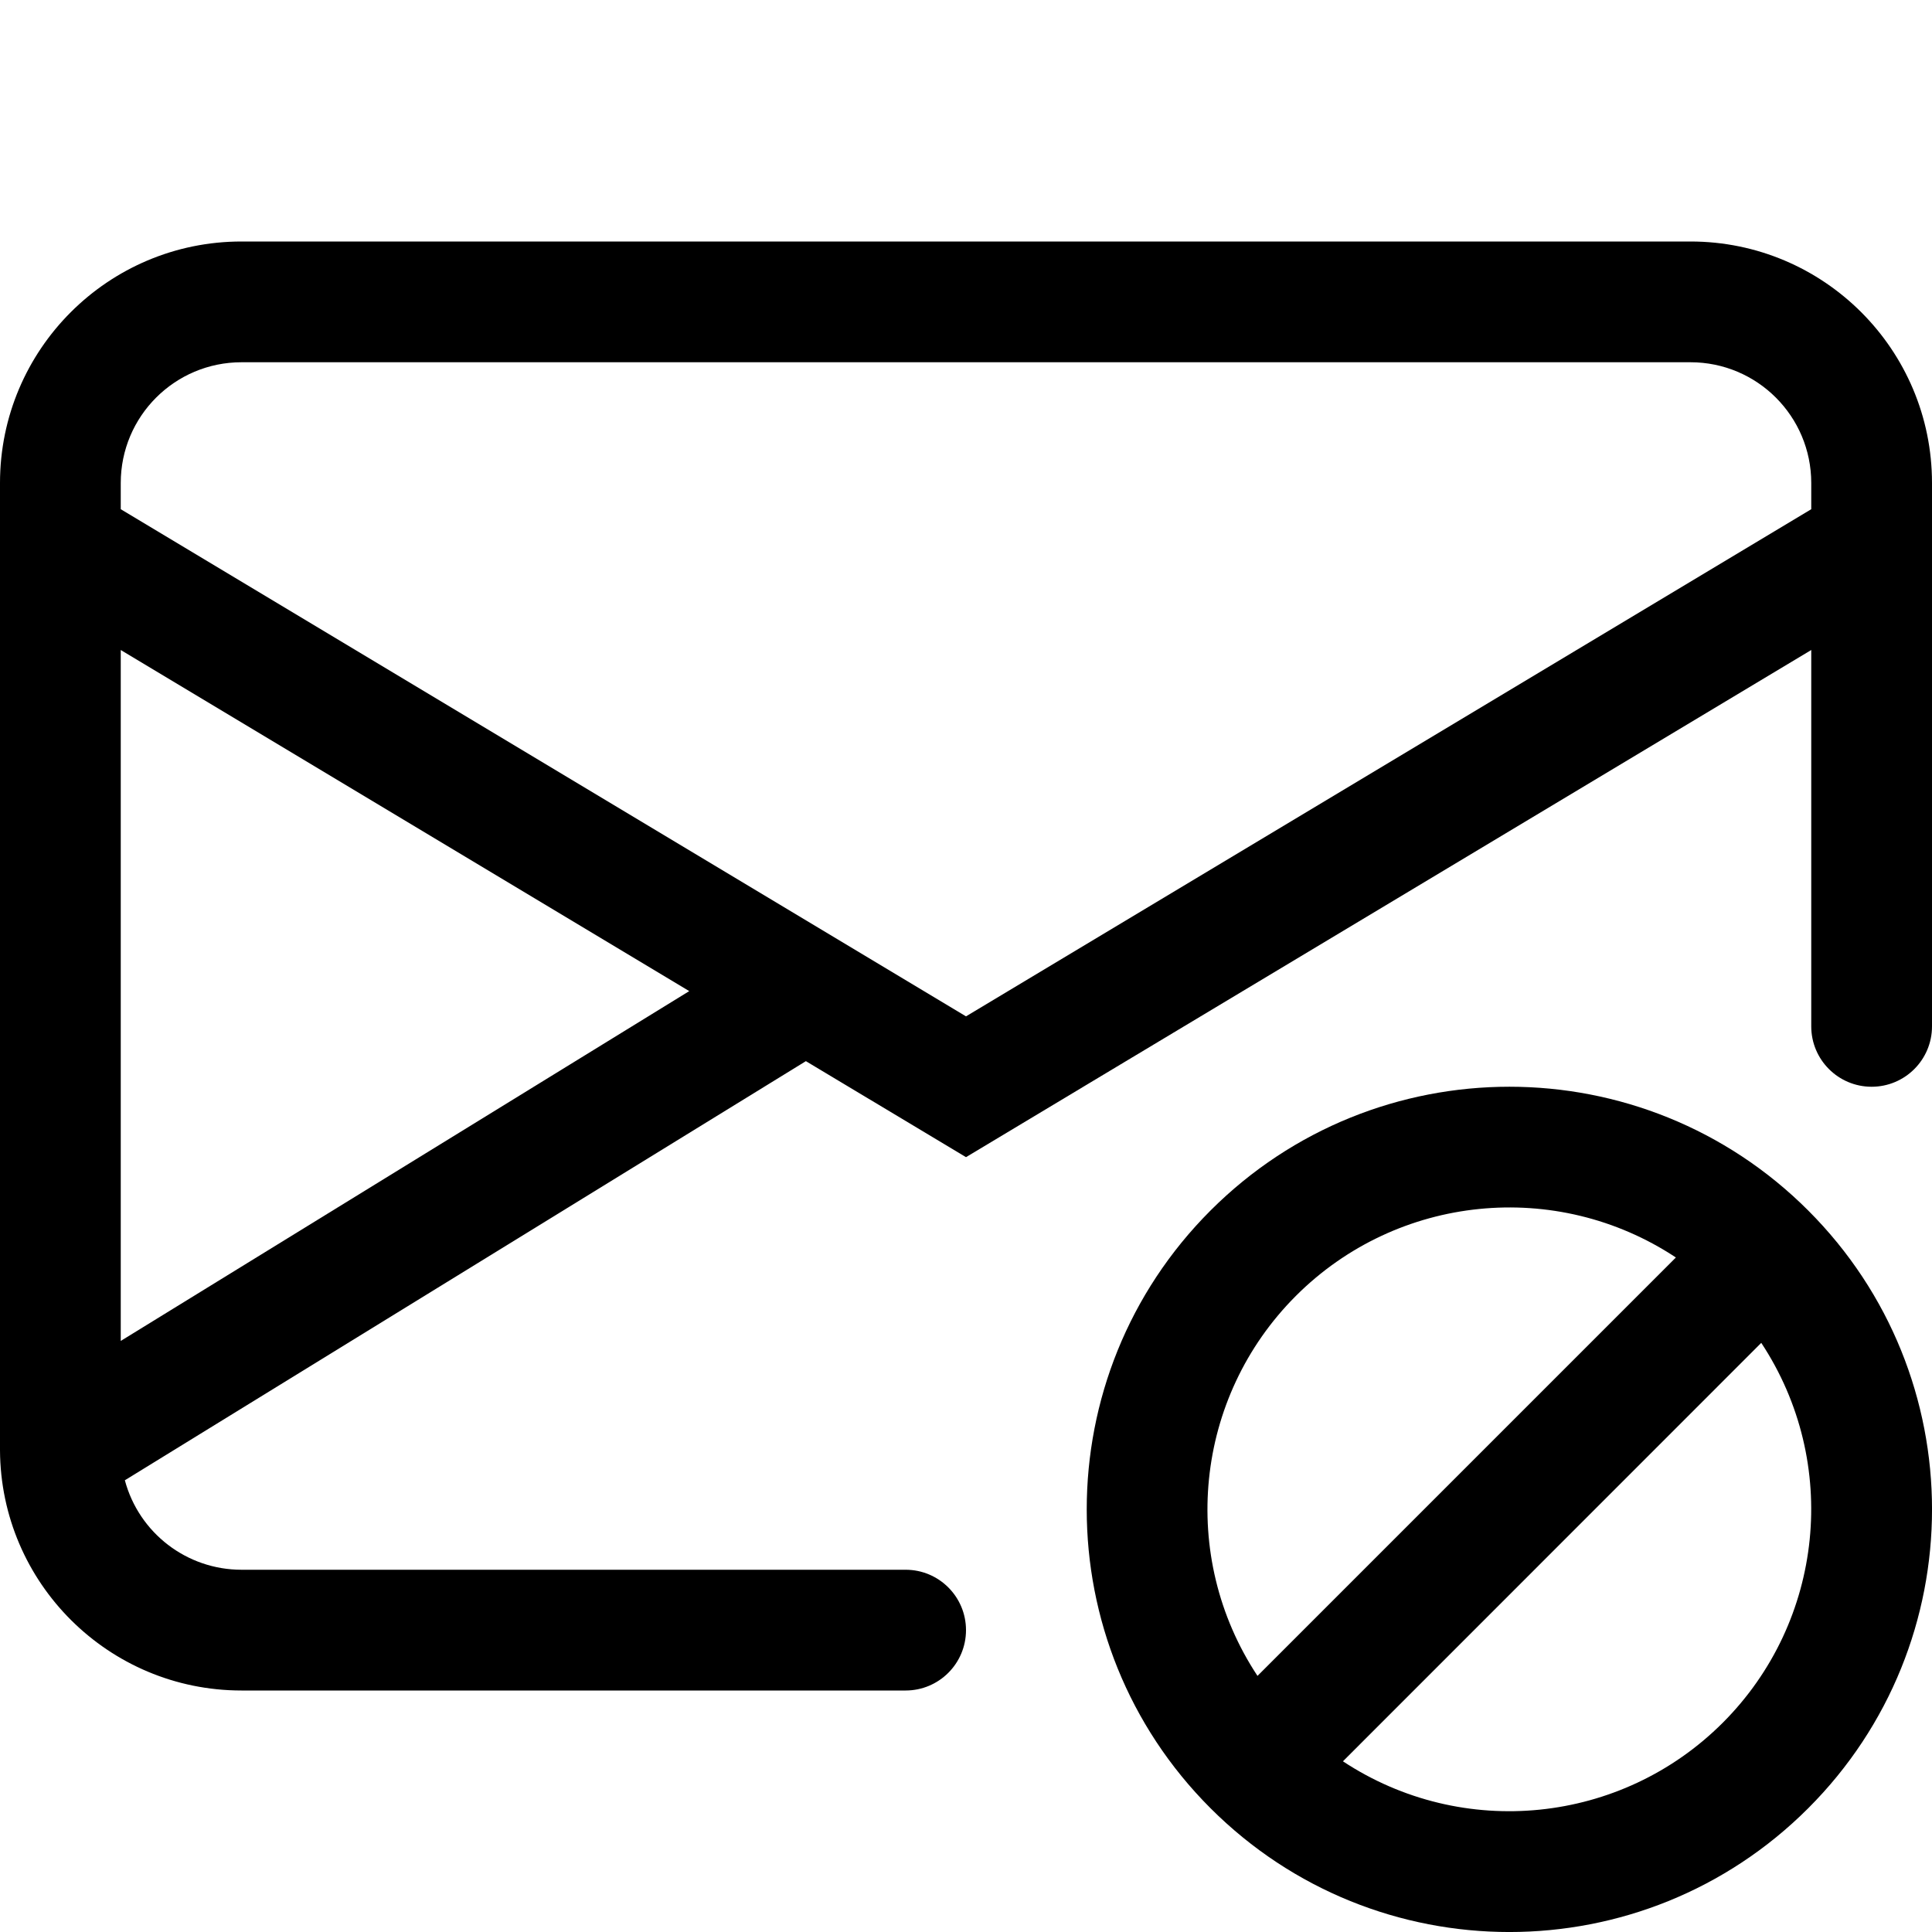
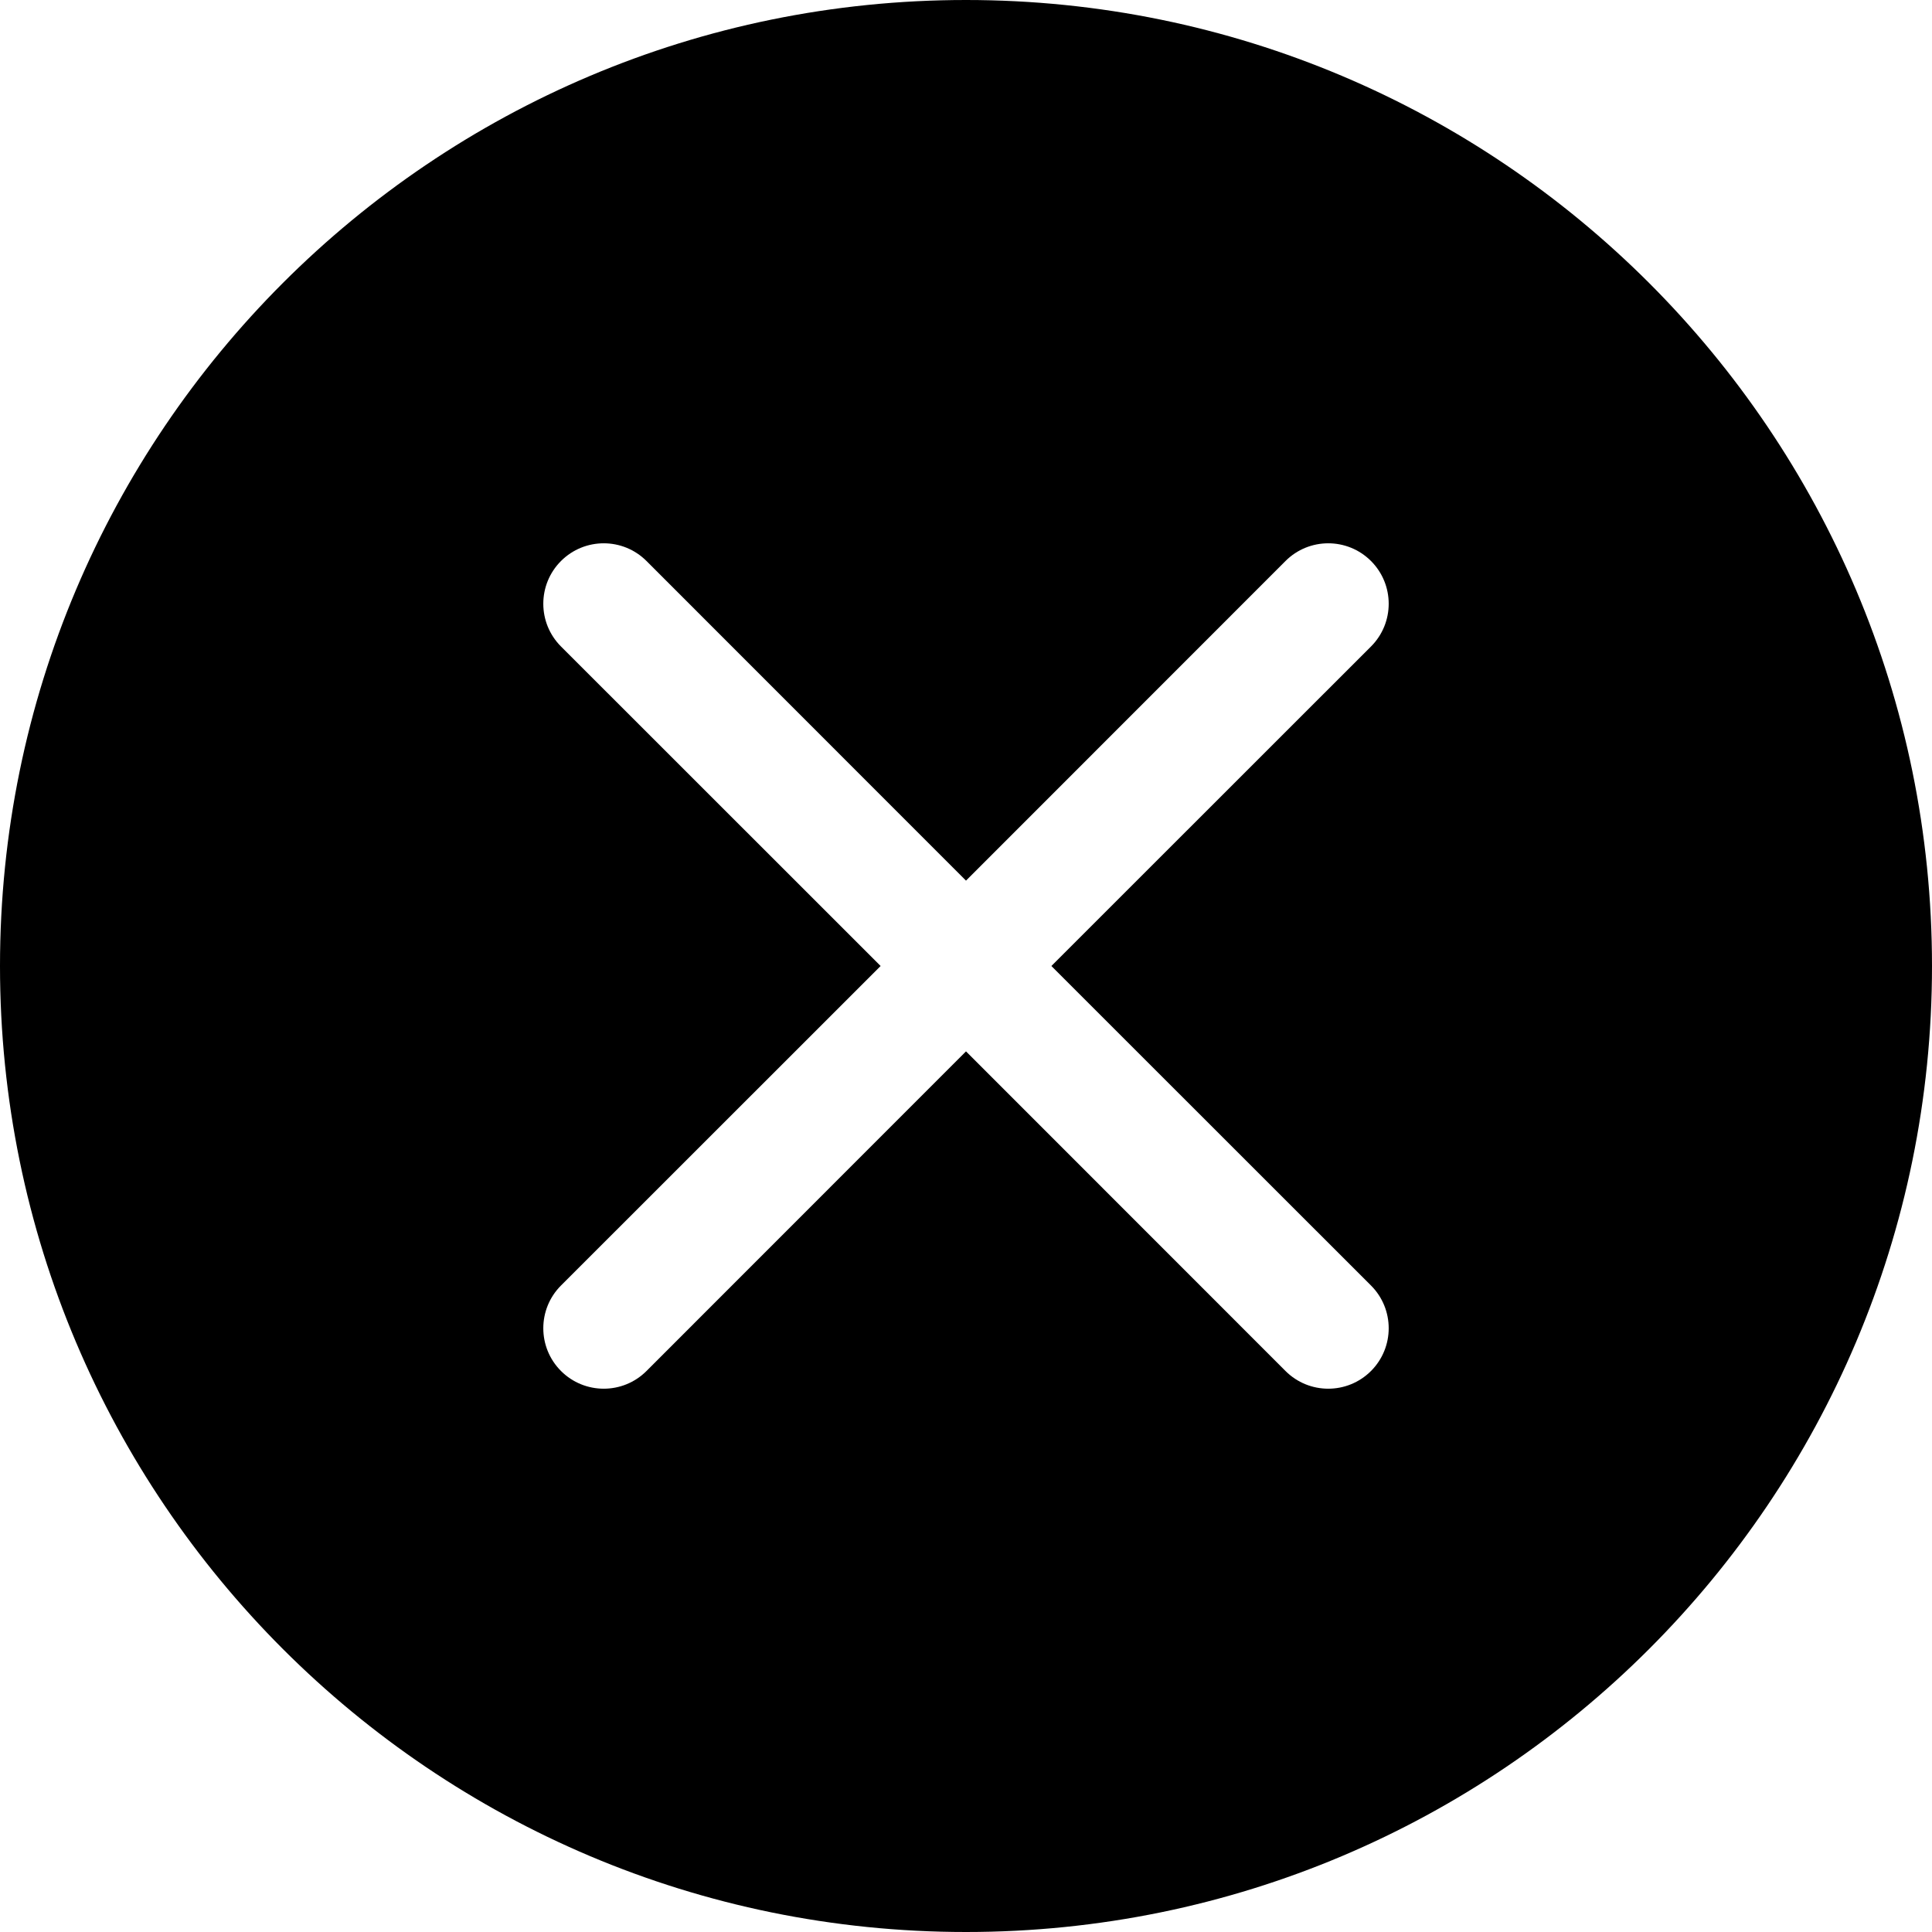
- <svg xmlns="http://www.w3.org/2000/svg" width="16" height="16" fill="currentColor" class="bi bi-envelope-slash" viewBox="0 0 16 16">
-   <path d="M2 2a2 2 0 0 0-2 2v8.01A2 2 0 0 0 2 14h5.5a.5.5 0 0 0 0-1H2a1 1 0 0 1-.966-.741l5.64-3.471L8 9.583l7-4.2V8.5a.5.5 0 0 0 1 0V4a2 2 0 0 0-2-2H2Zm3.708 6.208L1 11.105V5.383l4.708 2.825ZM1 4.217V4a1 1 0 0 1 1-1h12a1 1 0 0 1 1 1v.217l-7 4.2-7-4.2Z" />
-   <path d="M14.975 10.025a3.5 3.5 0 1 0-4.95 4.95 3.5 3.5 0 0 0 4.95-4.95Zm-4.243.707a2.501 2.501 0 0 1 3.147-.318l-3.465 3.465a2.501 2.501 0 0 1 .318-3.147Zm.39 3.854 3.464-3.465a2.501 2.501 0 0 1-3.465 3.465Z" />
+ <svg xmlns="http://www.w3.org/2000/svg" width="16" height="16" fill="currentColor" class="bi bi-x-circle-fill" viewBox="0 0 16 16">
+   <path d="M16 8A8 8 0 1 1 0 8a8 8 0 0 1 16 0zM5.354 4.646a.5.5 0 1 0-.708.708L7.293 8l-2.647 2.646a.5.5 0 0 0 .708.708L8 8.707l2.646 2.647a.5.5 0 0 0 .708-.708L8.707 8l2.647-2.646a.5.5 0 0 0-.708-.708L8 7.293 5.354 4.646z" />
</svg>
